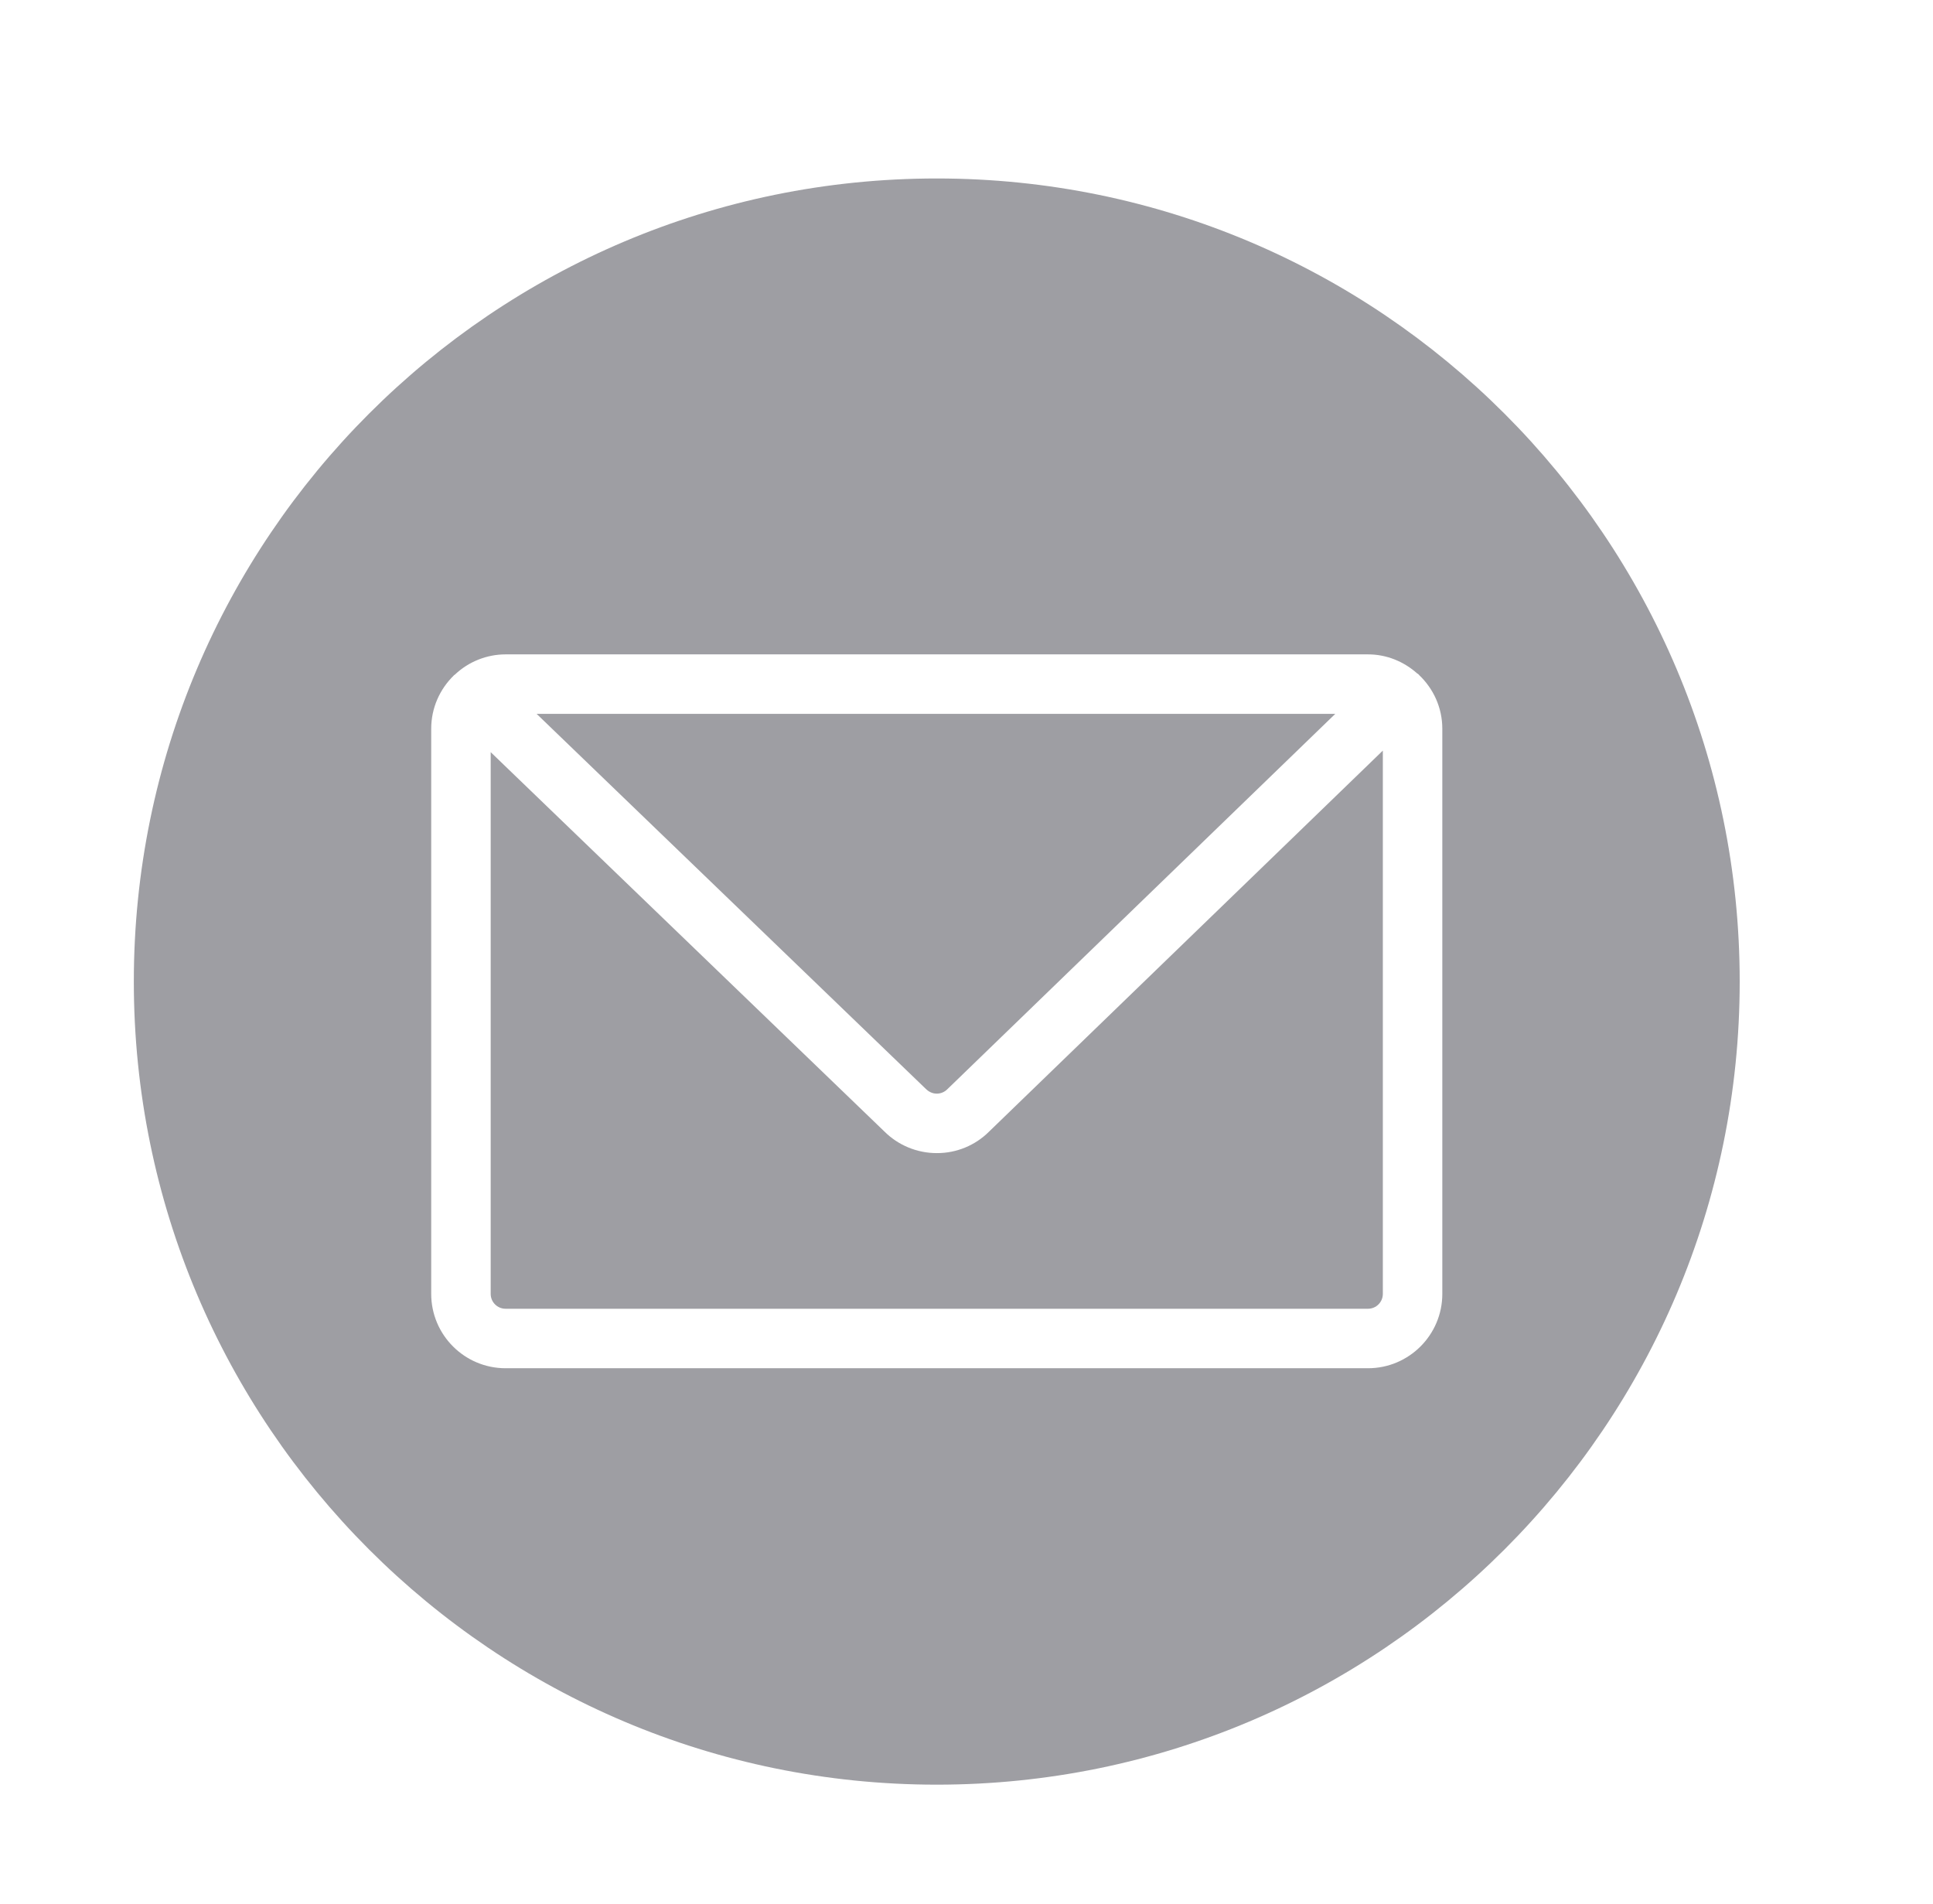
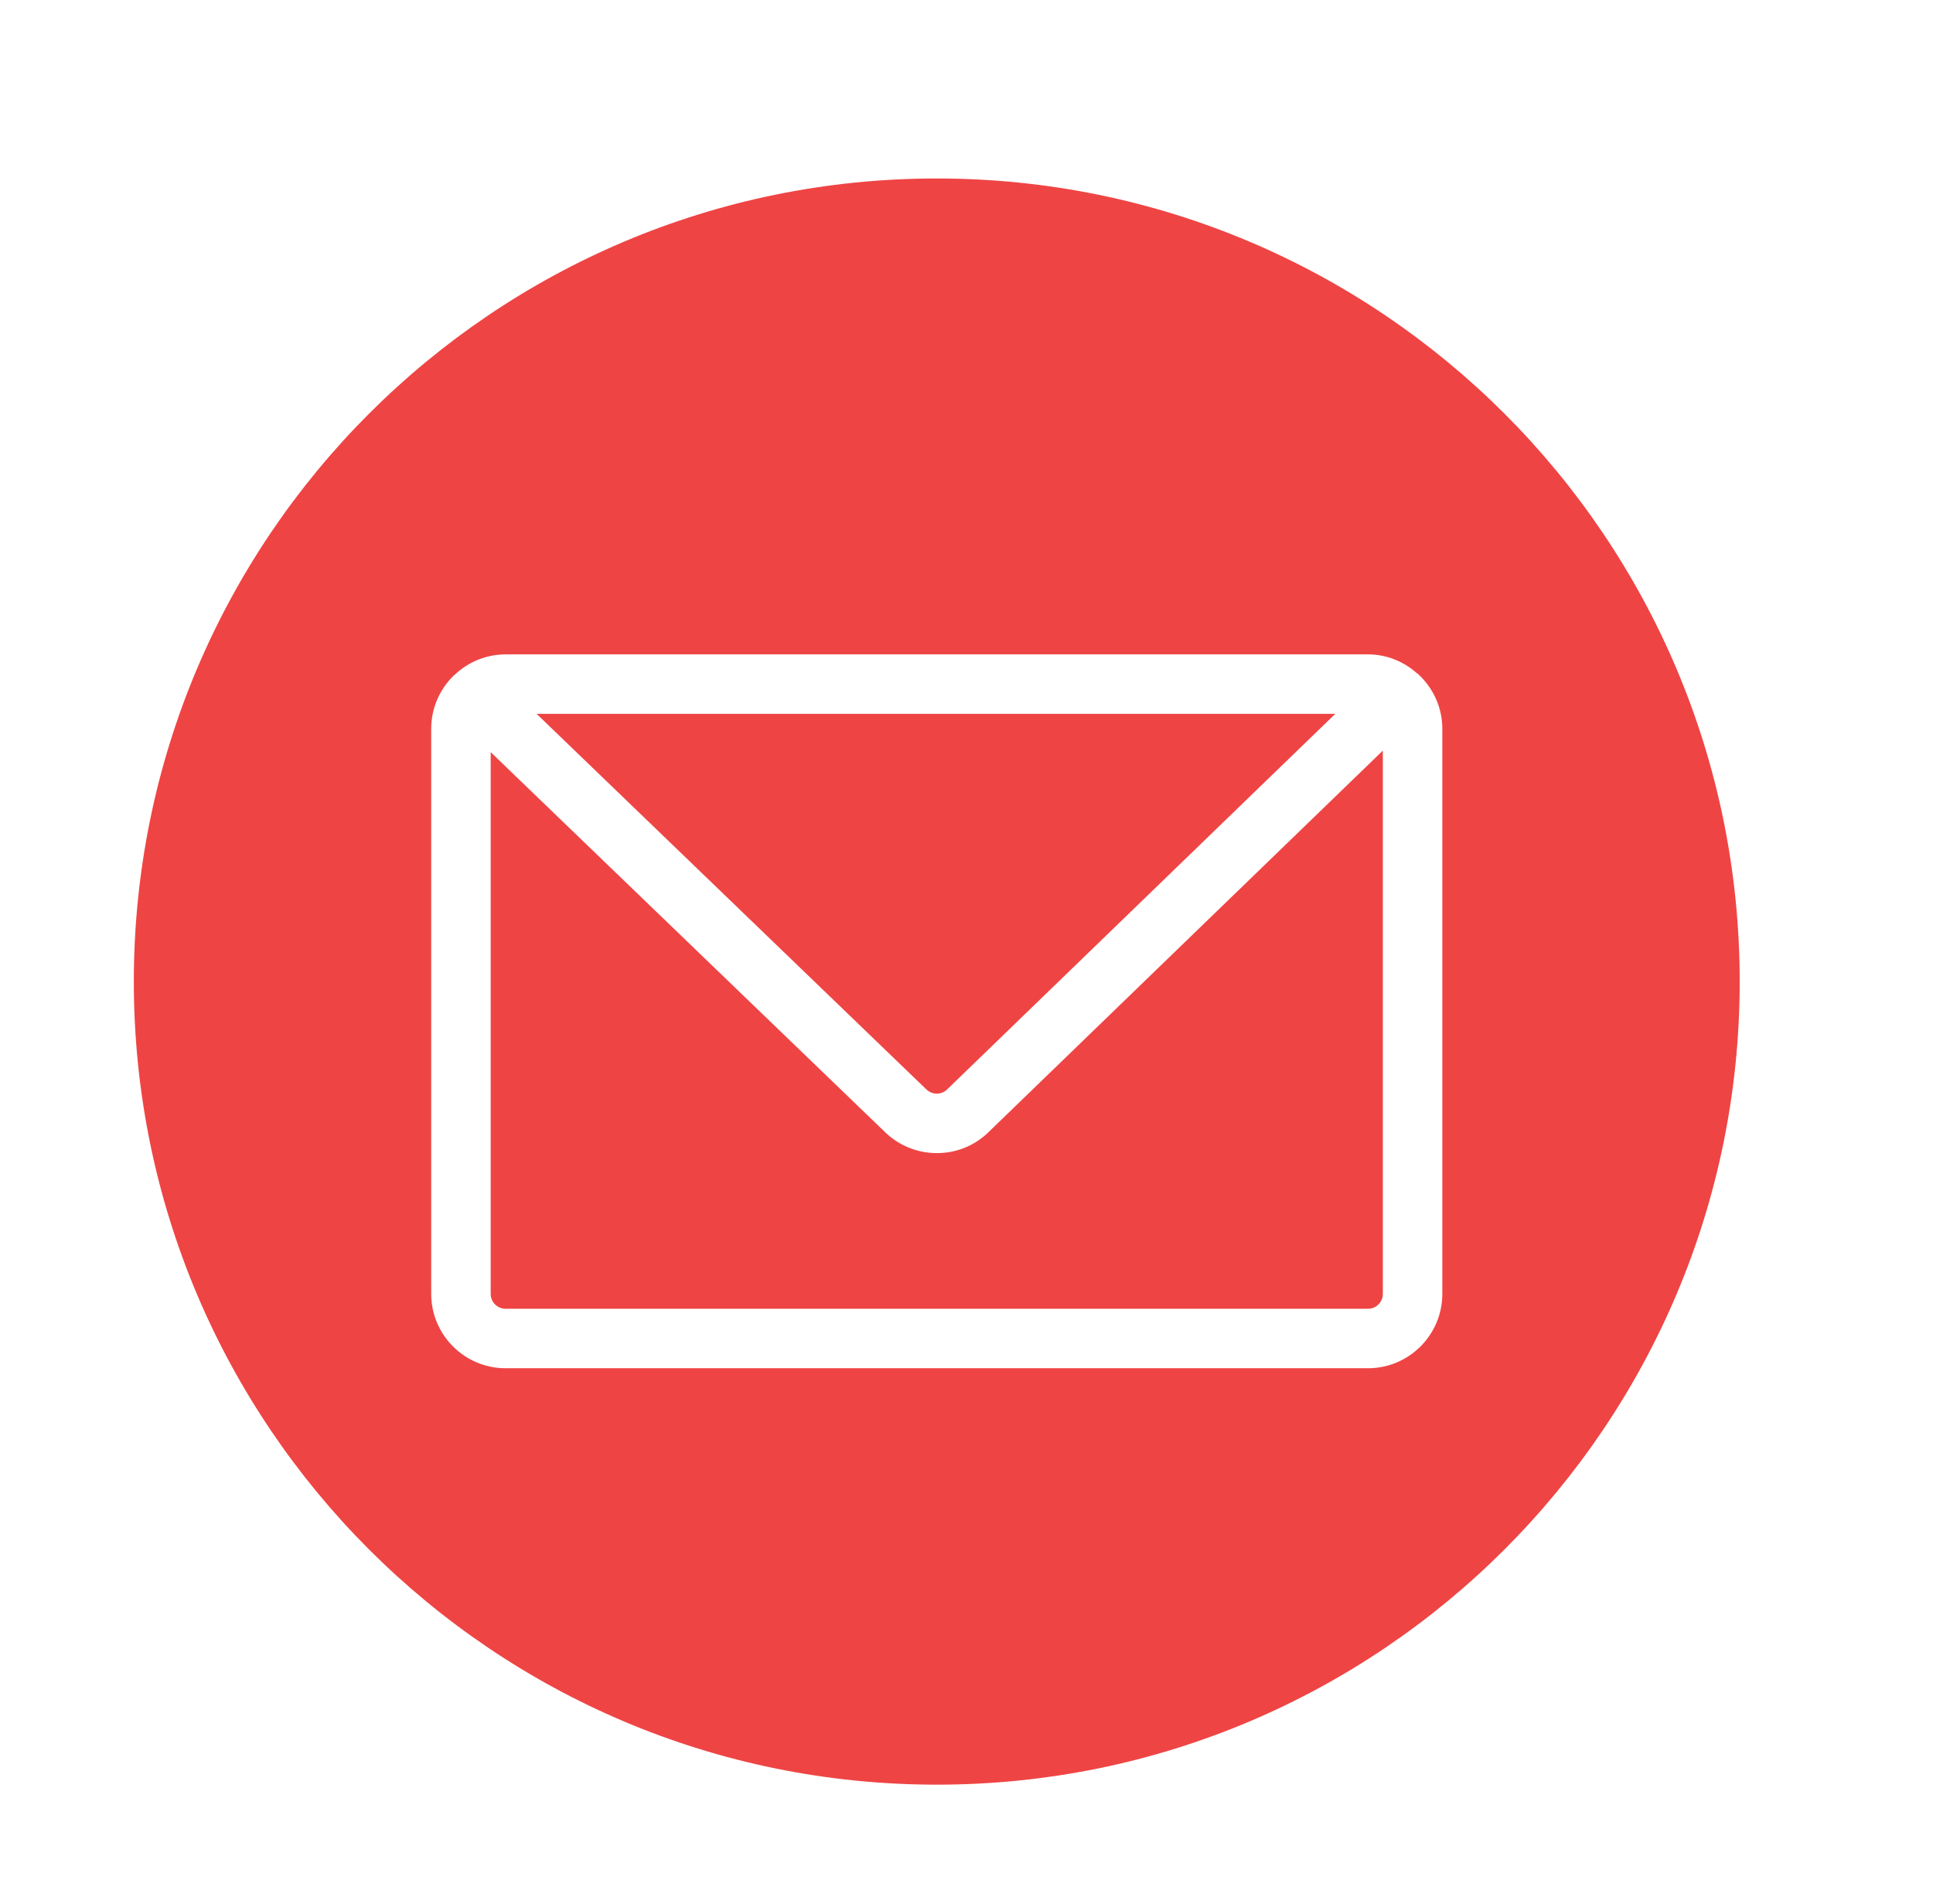
<svg xmlns="http://www.w3.org/2000/svg" viewBox="0 0 65 64">
-   <g fill="#9E9EA3" fill-rule="evenodd">
+   <g fill="#ef4444" fill-rule="evenodd">
    <path d="M48.5 43.5c0 1.379-1.121 2.5-2.5 2.5H17a2.502 2.502 0 0 1-2.5-2.5v-19c0-.699.29-1.331.754-1.785l.007-.01c.01-.011.025-.014.036-.025A2.486 2.486 0 0 1 17 22h29c.636 0 1.21.246 1.652.638.017.015.039.021.055.038.005.005.006.011.01.016.48.456.783 1.095.783 1.808v19zM31.5 6c-14.912 0-27 12.089-27 27s12.088 27 27 27 27-12.089 27-27-12.088-27-27-27z" />
    <path d="M31.5 36.768a.498.498 0 0 0 .353-.146L44.9 24H18.045l13.088 12.609c.141.14.29.159.367.159" />
    <path d="M33.256 38.047a2.47 2.47 0 0 1-1.752.72 2.495 2.495 0 0 1-1.771-.732L16.5 25.287V43.5a.5.5 0 0 0 .5.5h29a.5.5 0 0 0 .5-.5V25.235L33.256 38.047z" />
  </g>
</svg>
